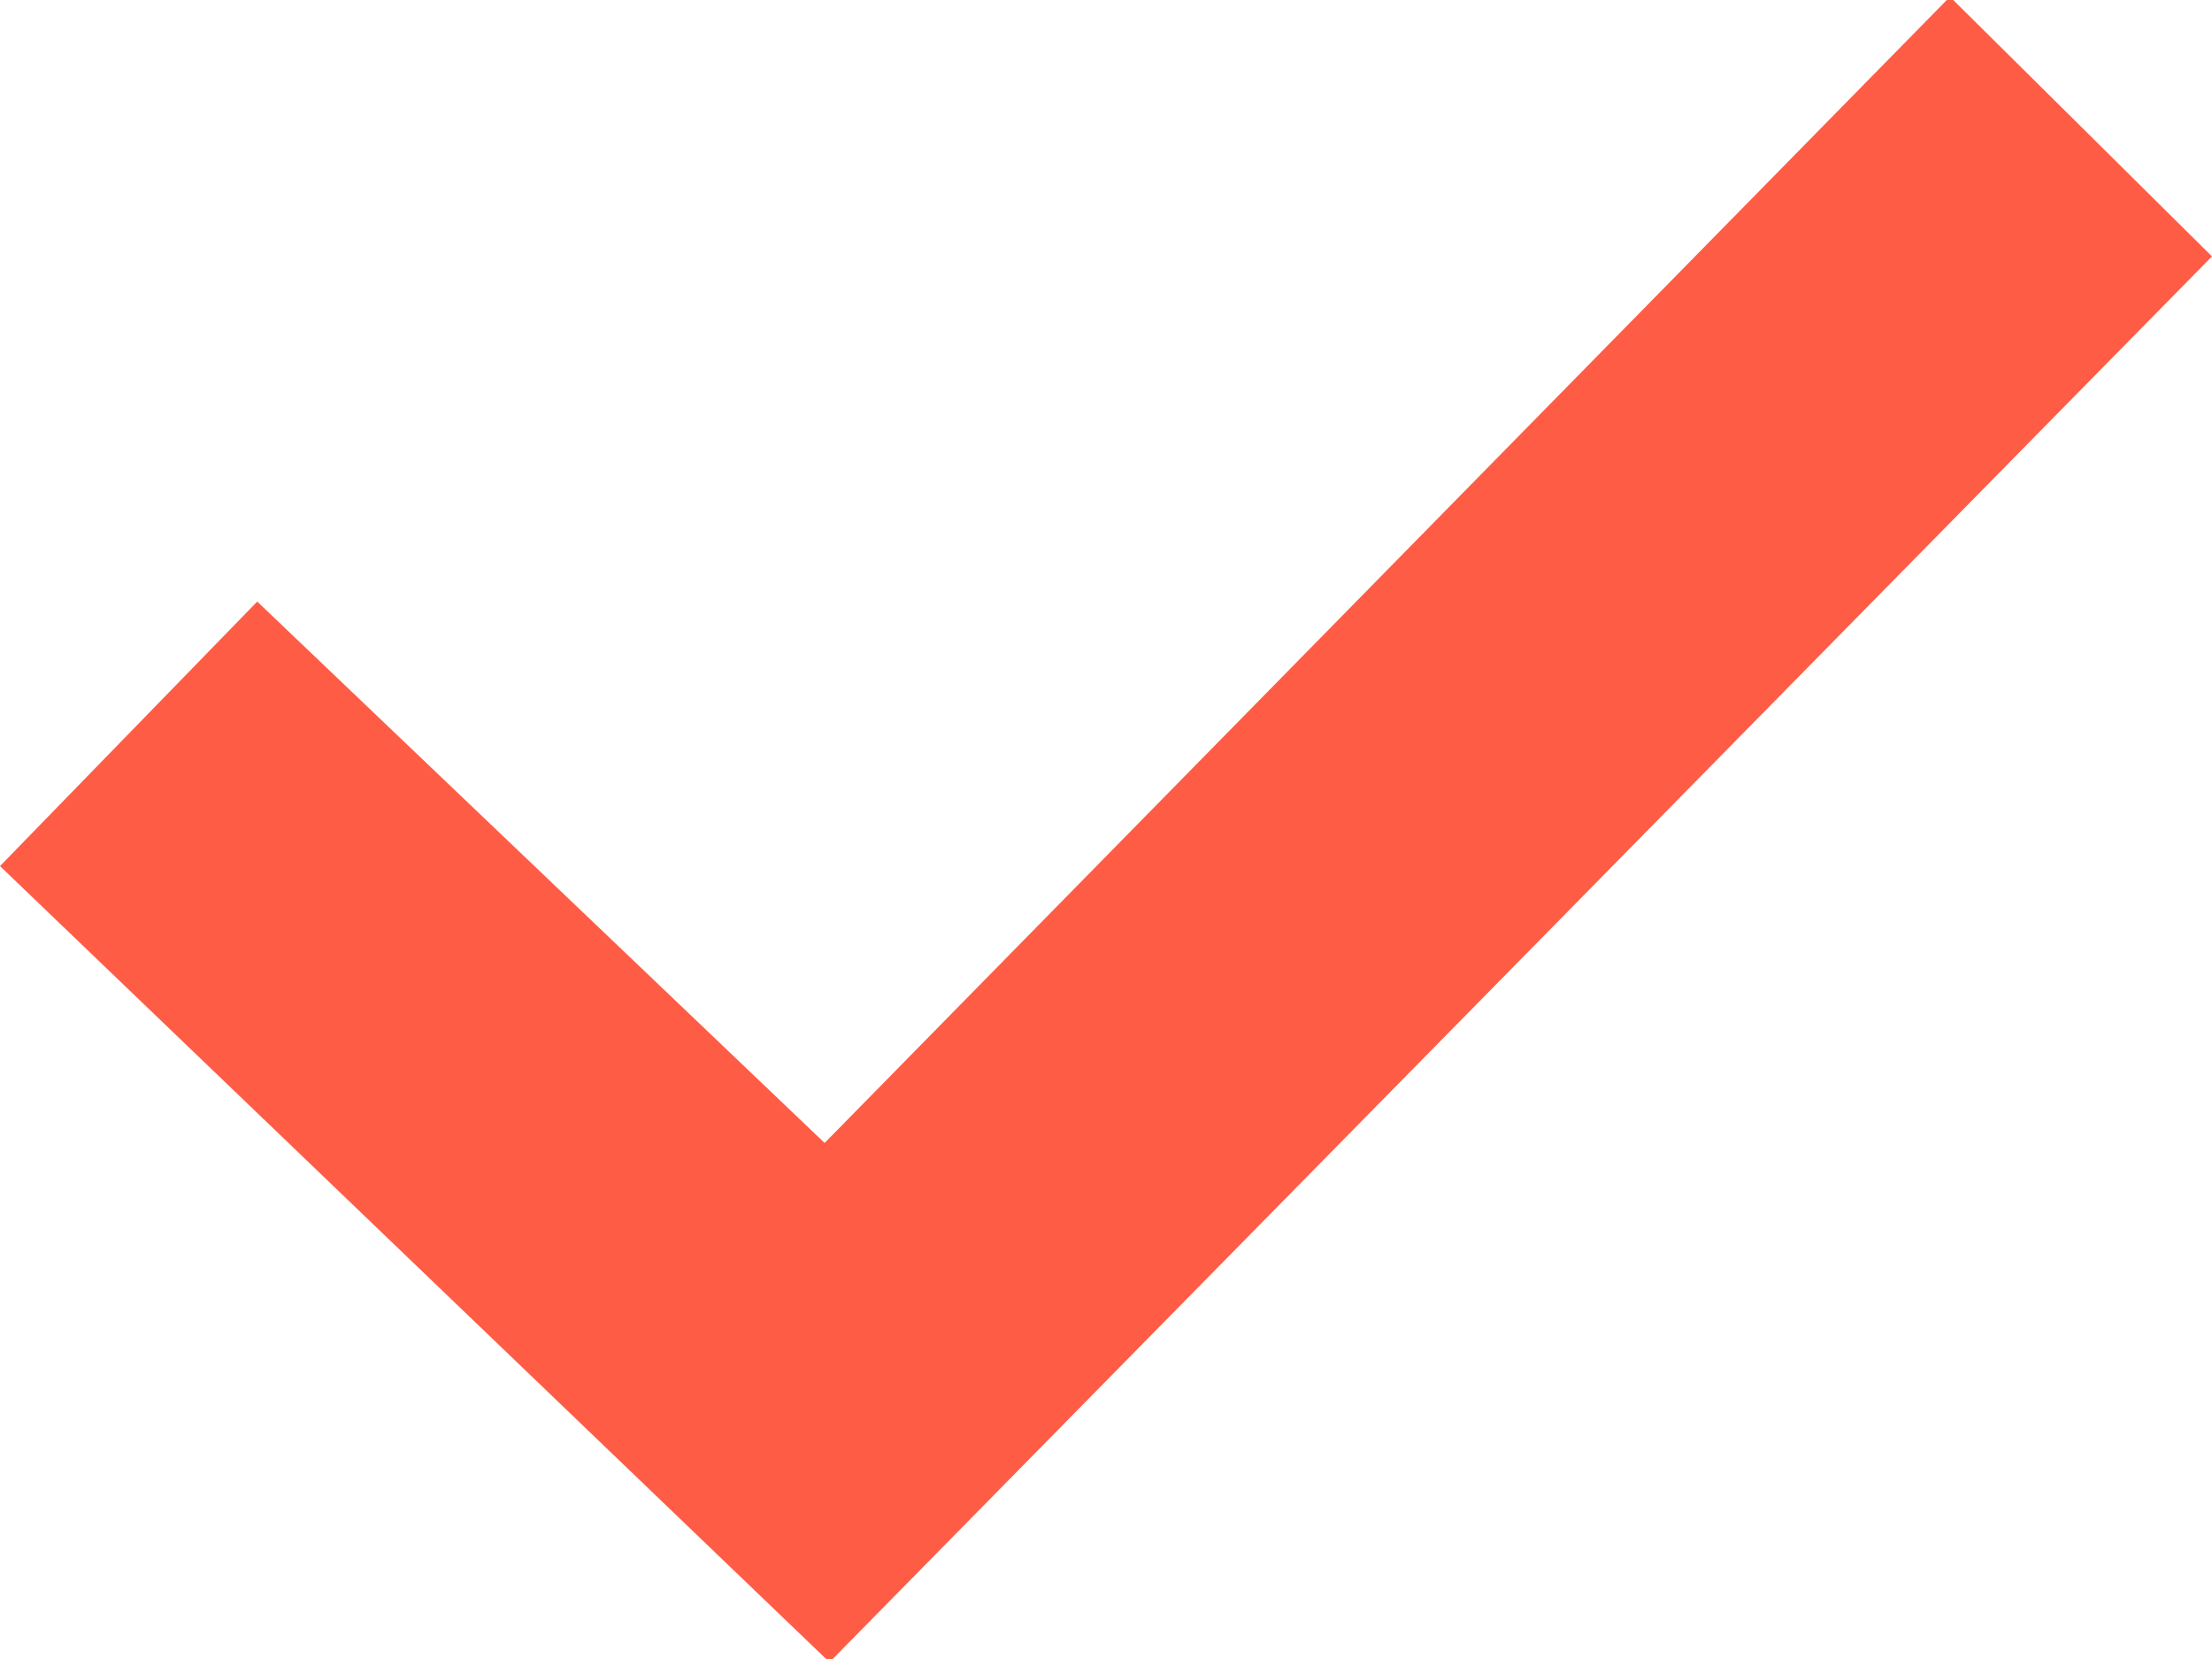
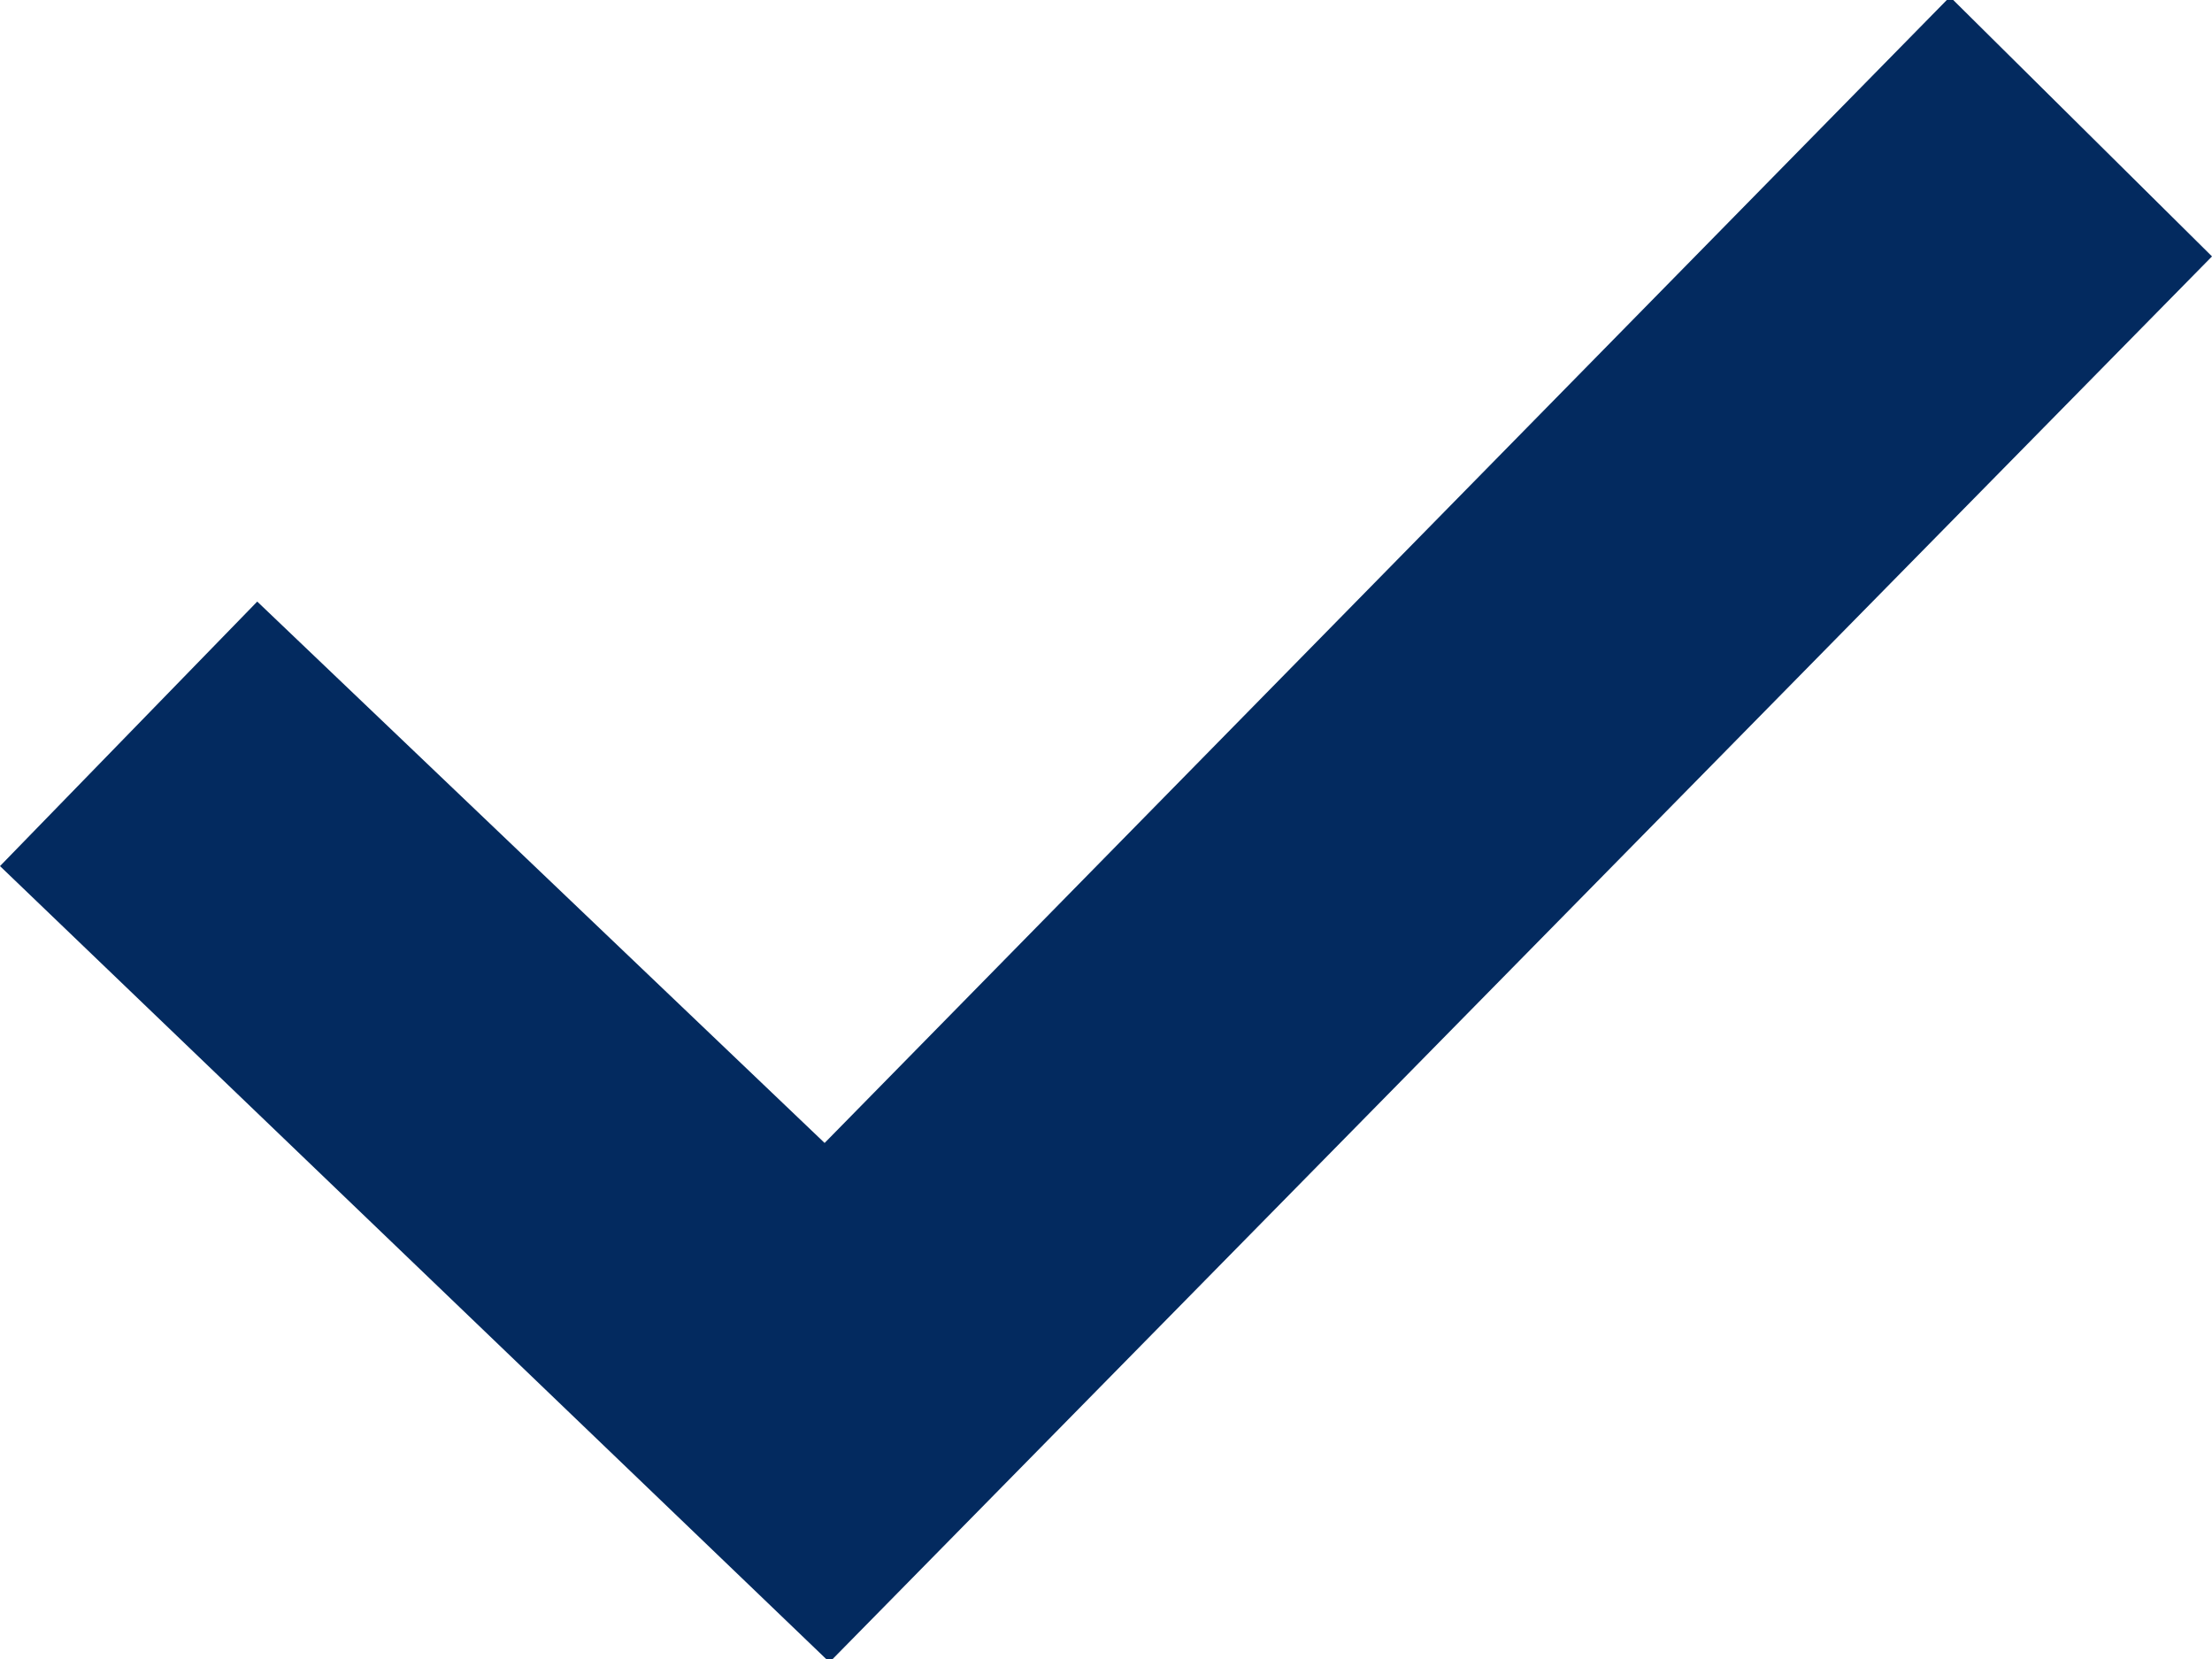
<svg xmlns="http://www.w3.org/2000/svg" width="24px" height="18px" viewBox="0 0 24 18" version="1.1">
  <defs />
  <g id="Page-1" stroke="none" stroke-width="1" fill="none" fill-rule="evenodd">
-     <g id="check" transform="translate(0, -1)" fill-rule="nonzero" fill="#FF5C45">
+     <g id="check" transform="translate(0, -1)" fill-rule="nonzero" fill="#032a5f">
      <polygon id="Shape" points="9 19.035 0 10.397 2.791 7.527 8.947 13.401 21.157 0.965 24 3.782" />
    </g>
  </g>
</svg>
